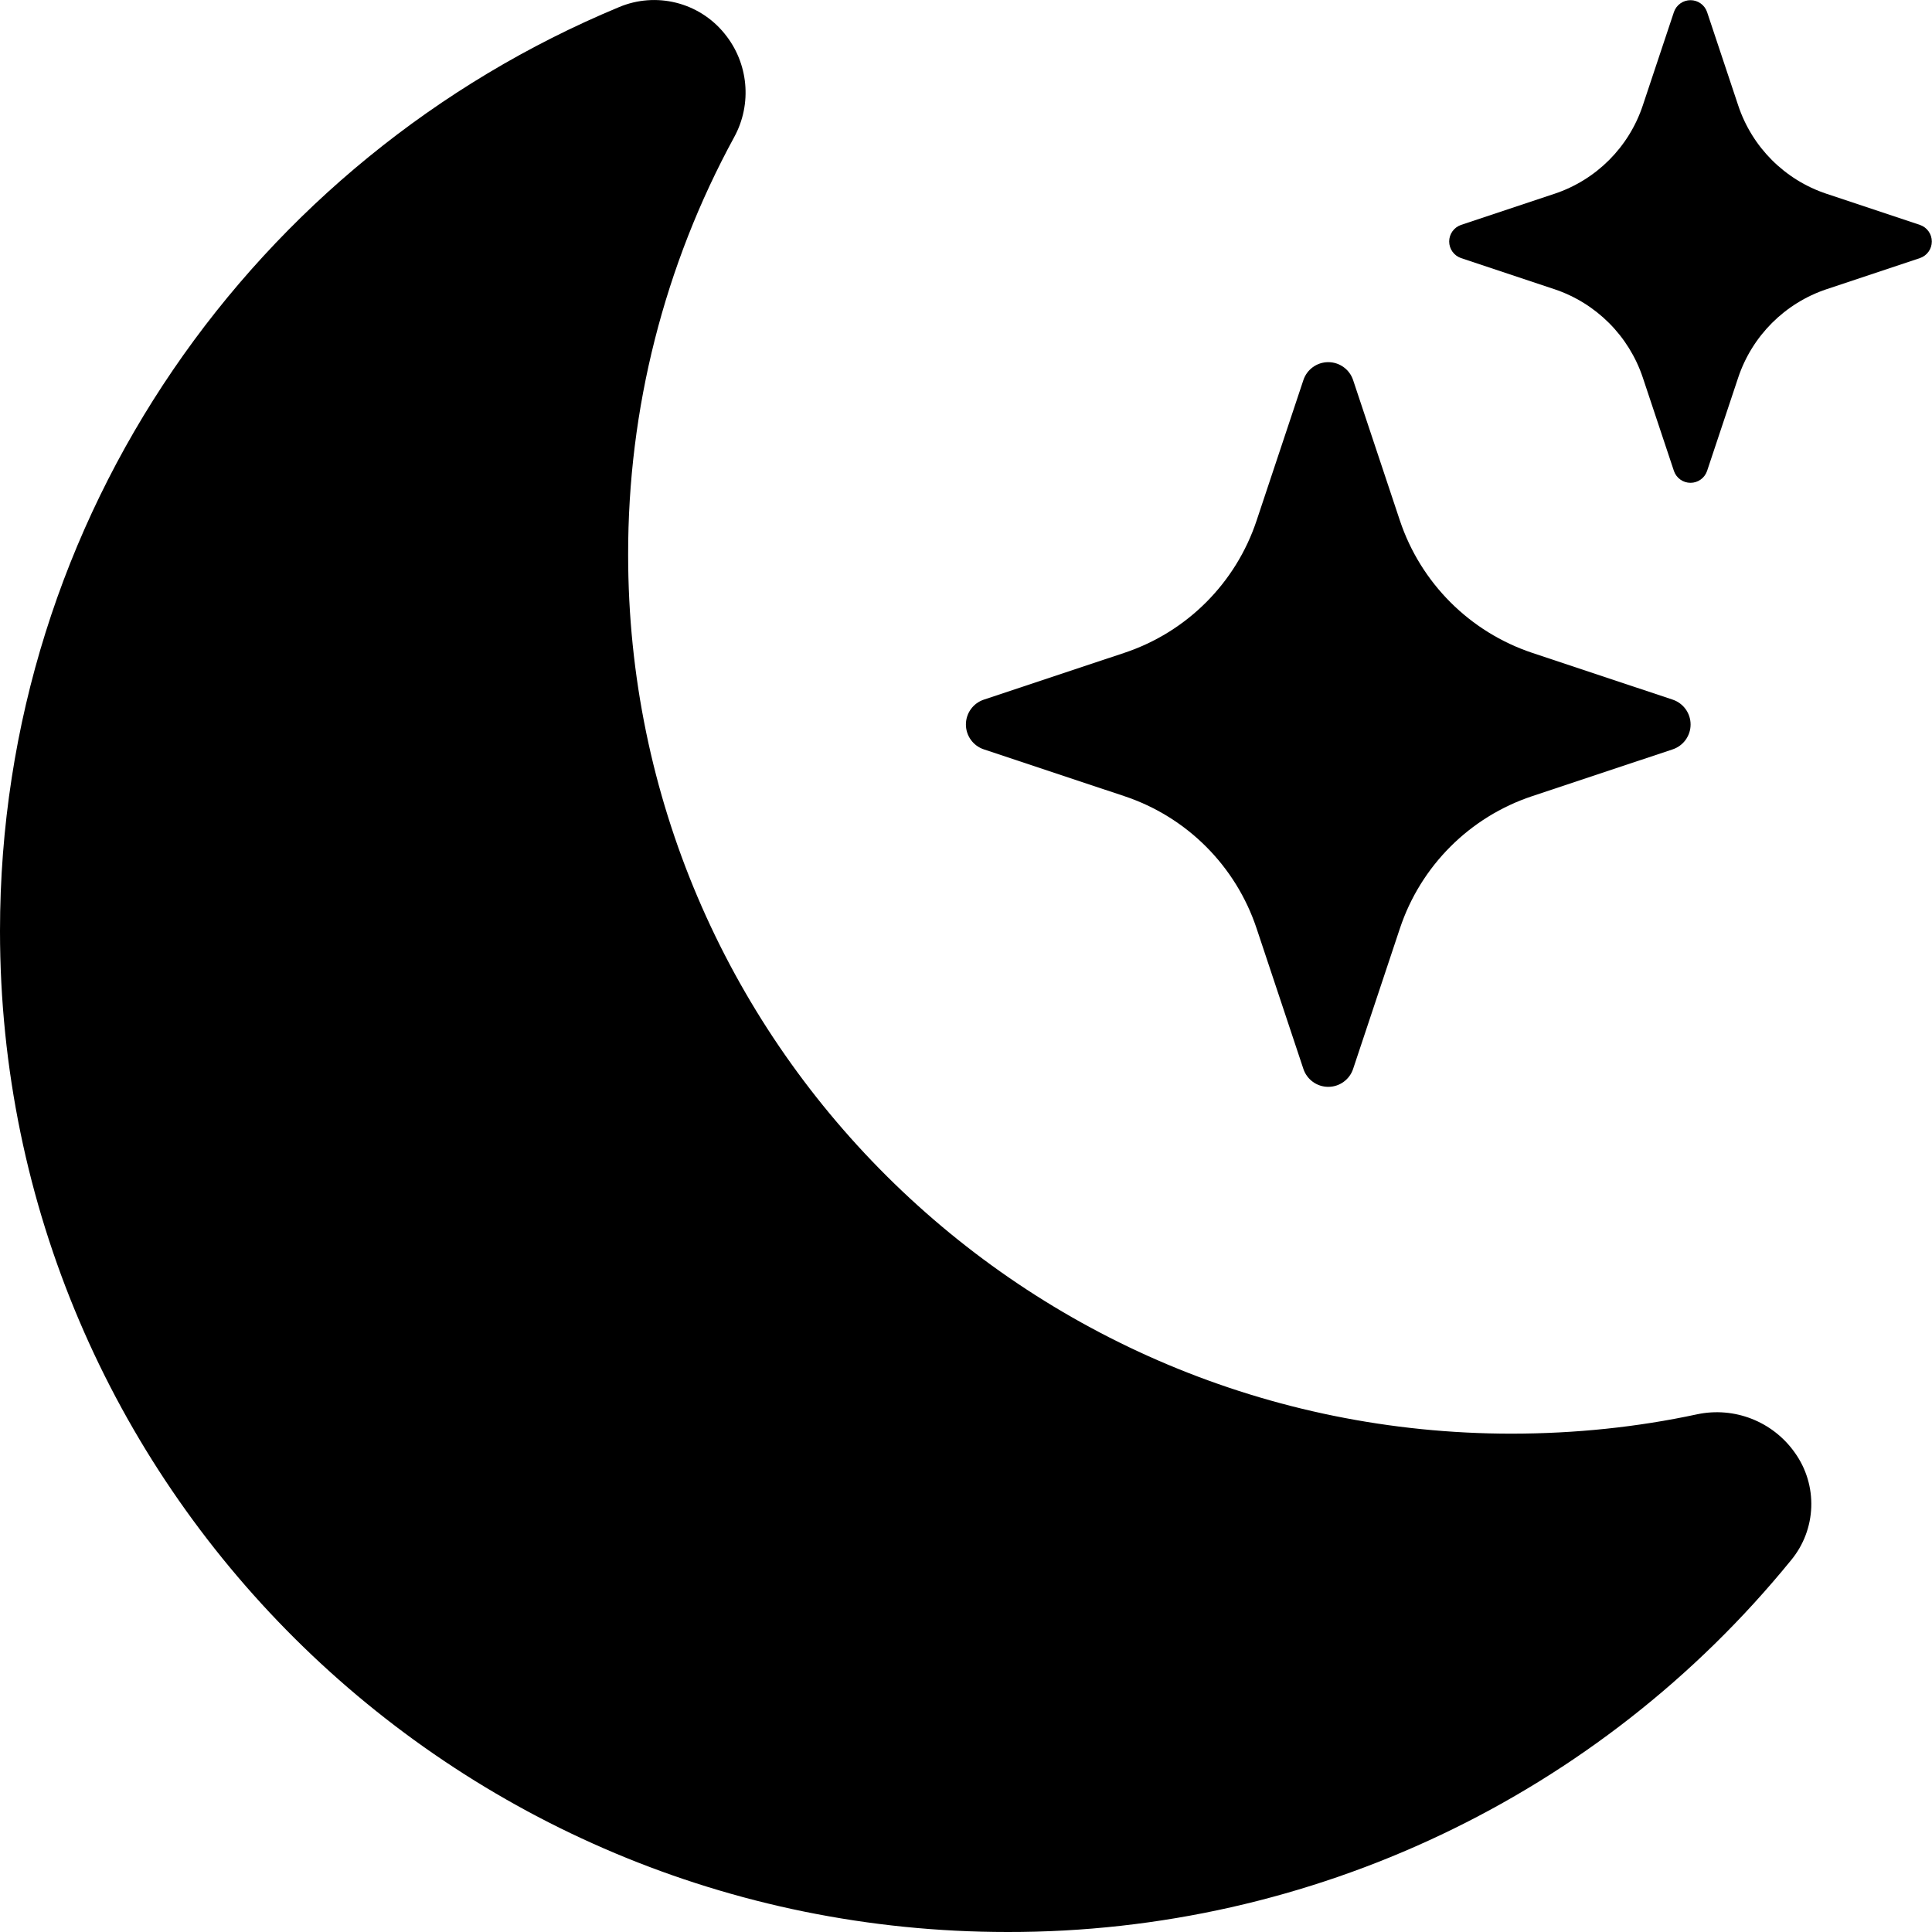
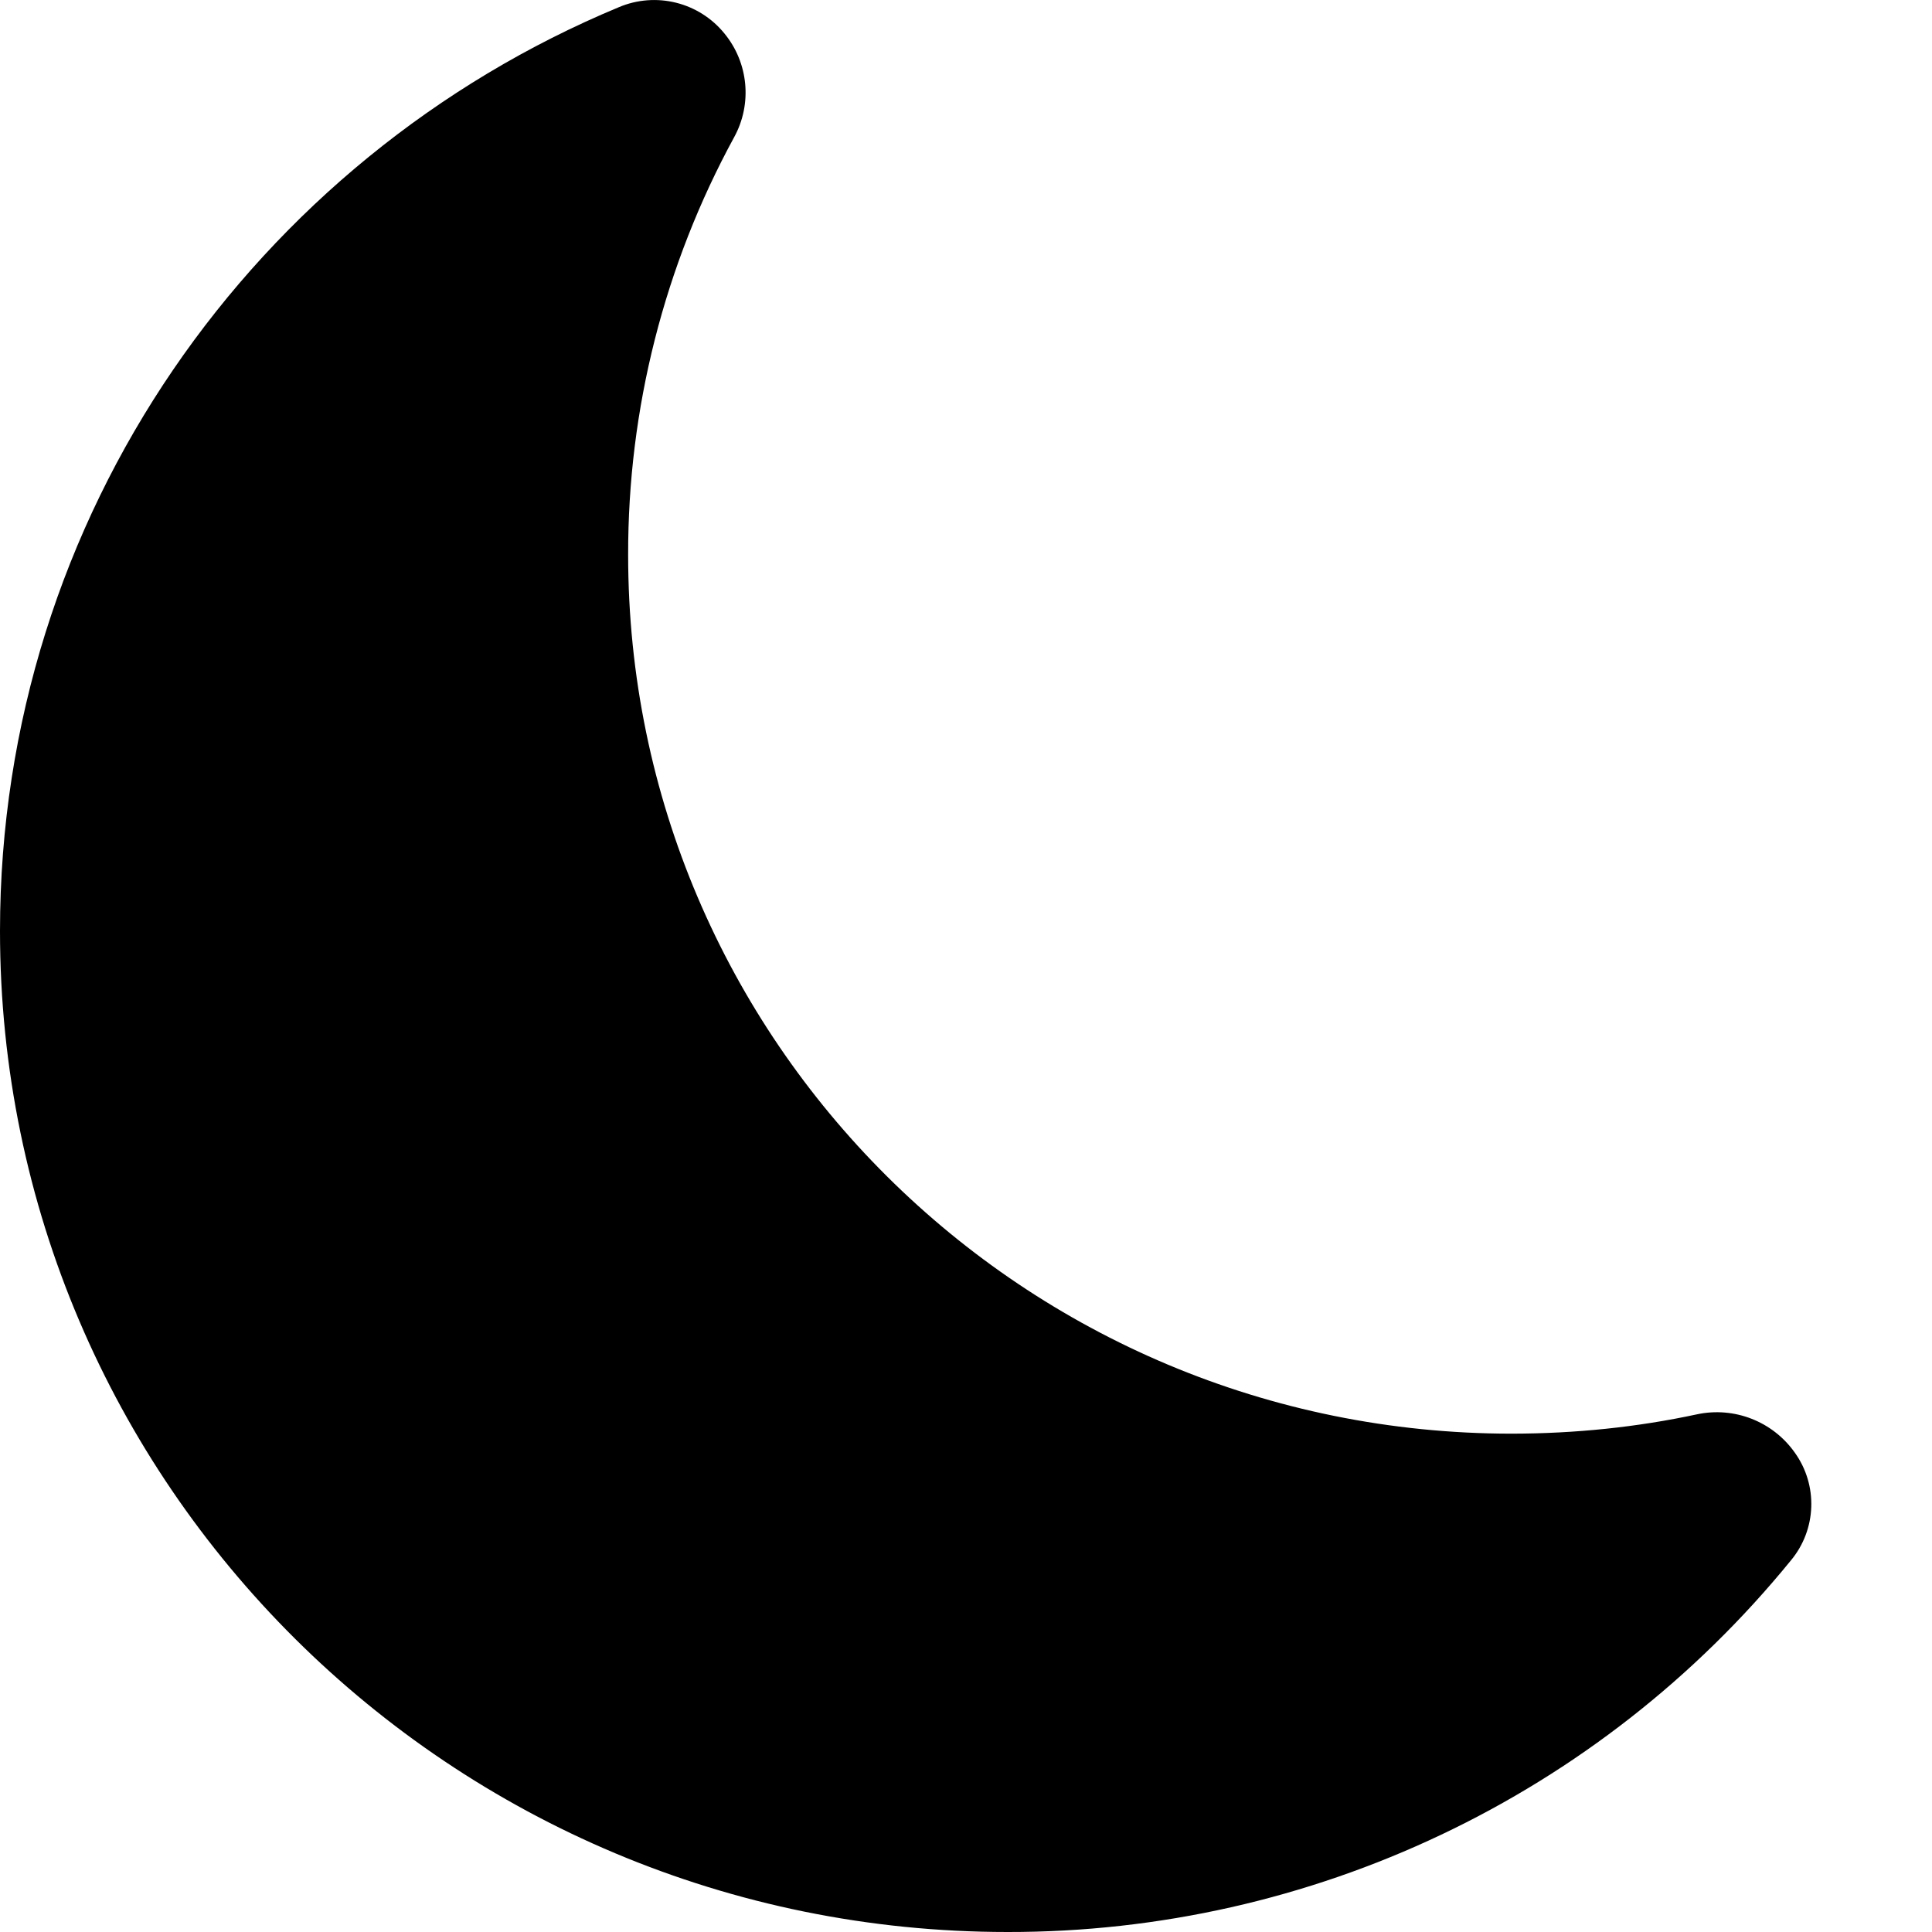
- <svg xmlns="http://www.w3.org/2000/svg" width="16" height="16" fill="currentColor" class="bi bi-moon-stars-fill" viewBox="0 0 16 16">
+ <svg xmlns="http://www.w3.org/2000/svg" width="16" height="16" fill="currentColor" class="bi bi-moon-fill" viewBox="0 0 16 16">
  <path d="M6 .278a.77.77 0 0 1 .08.858 7.2 7.2 0 0 0-.878 3.46c0 4.021 3.278 7.277 7.318 7.277q.792-.001 1.533-.16a.79.79 0 0 1 .81.316.73.73 0 0 1-.031.893A8.35 8.35 0 0 1 8.344 16C3.734 16 0 12.286 0 7.71 0 4.266 2.114 1.312 5.124.06A.75.75 0 0 1 6 .278" />
-   <path d="M10.794 3.148a.217.217 0 0 1 .412 0l.387 1.162c.173.518.579.924 1.097 1.097l1.162.387a.217.217 0 0 1 0 .412l-1.162.387a1.73 1.73 0 0 0-1.097 1.097l-.387 1.162a.217.217 0 0 1-.412 0l-.387-1.162A1.73 1.73 0 0 0 9.31 6.593l-1.162-.387a.217.217 0 0 1 0-.412l1.162-.387a1.73 1.73 0 0 0 1.097-1.097zM13.863.099a.145.145 0 0 1 .274 0l.258.774c.115.346.386.617.732.732l.774.258a.145.145 0 0 1 0 .274l-.774.258a1.16 1.16 0 0 0-.732.732l-.258.774a.145.145 0 0 1-.274 0l-.258-.774a1.16 1.16 0 0 0-.732-.732l-.774-.258a.145.145 0 0 1 0-.274l.774-.258c.346-.115.617-.386.732-.732z" />
</svg>
